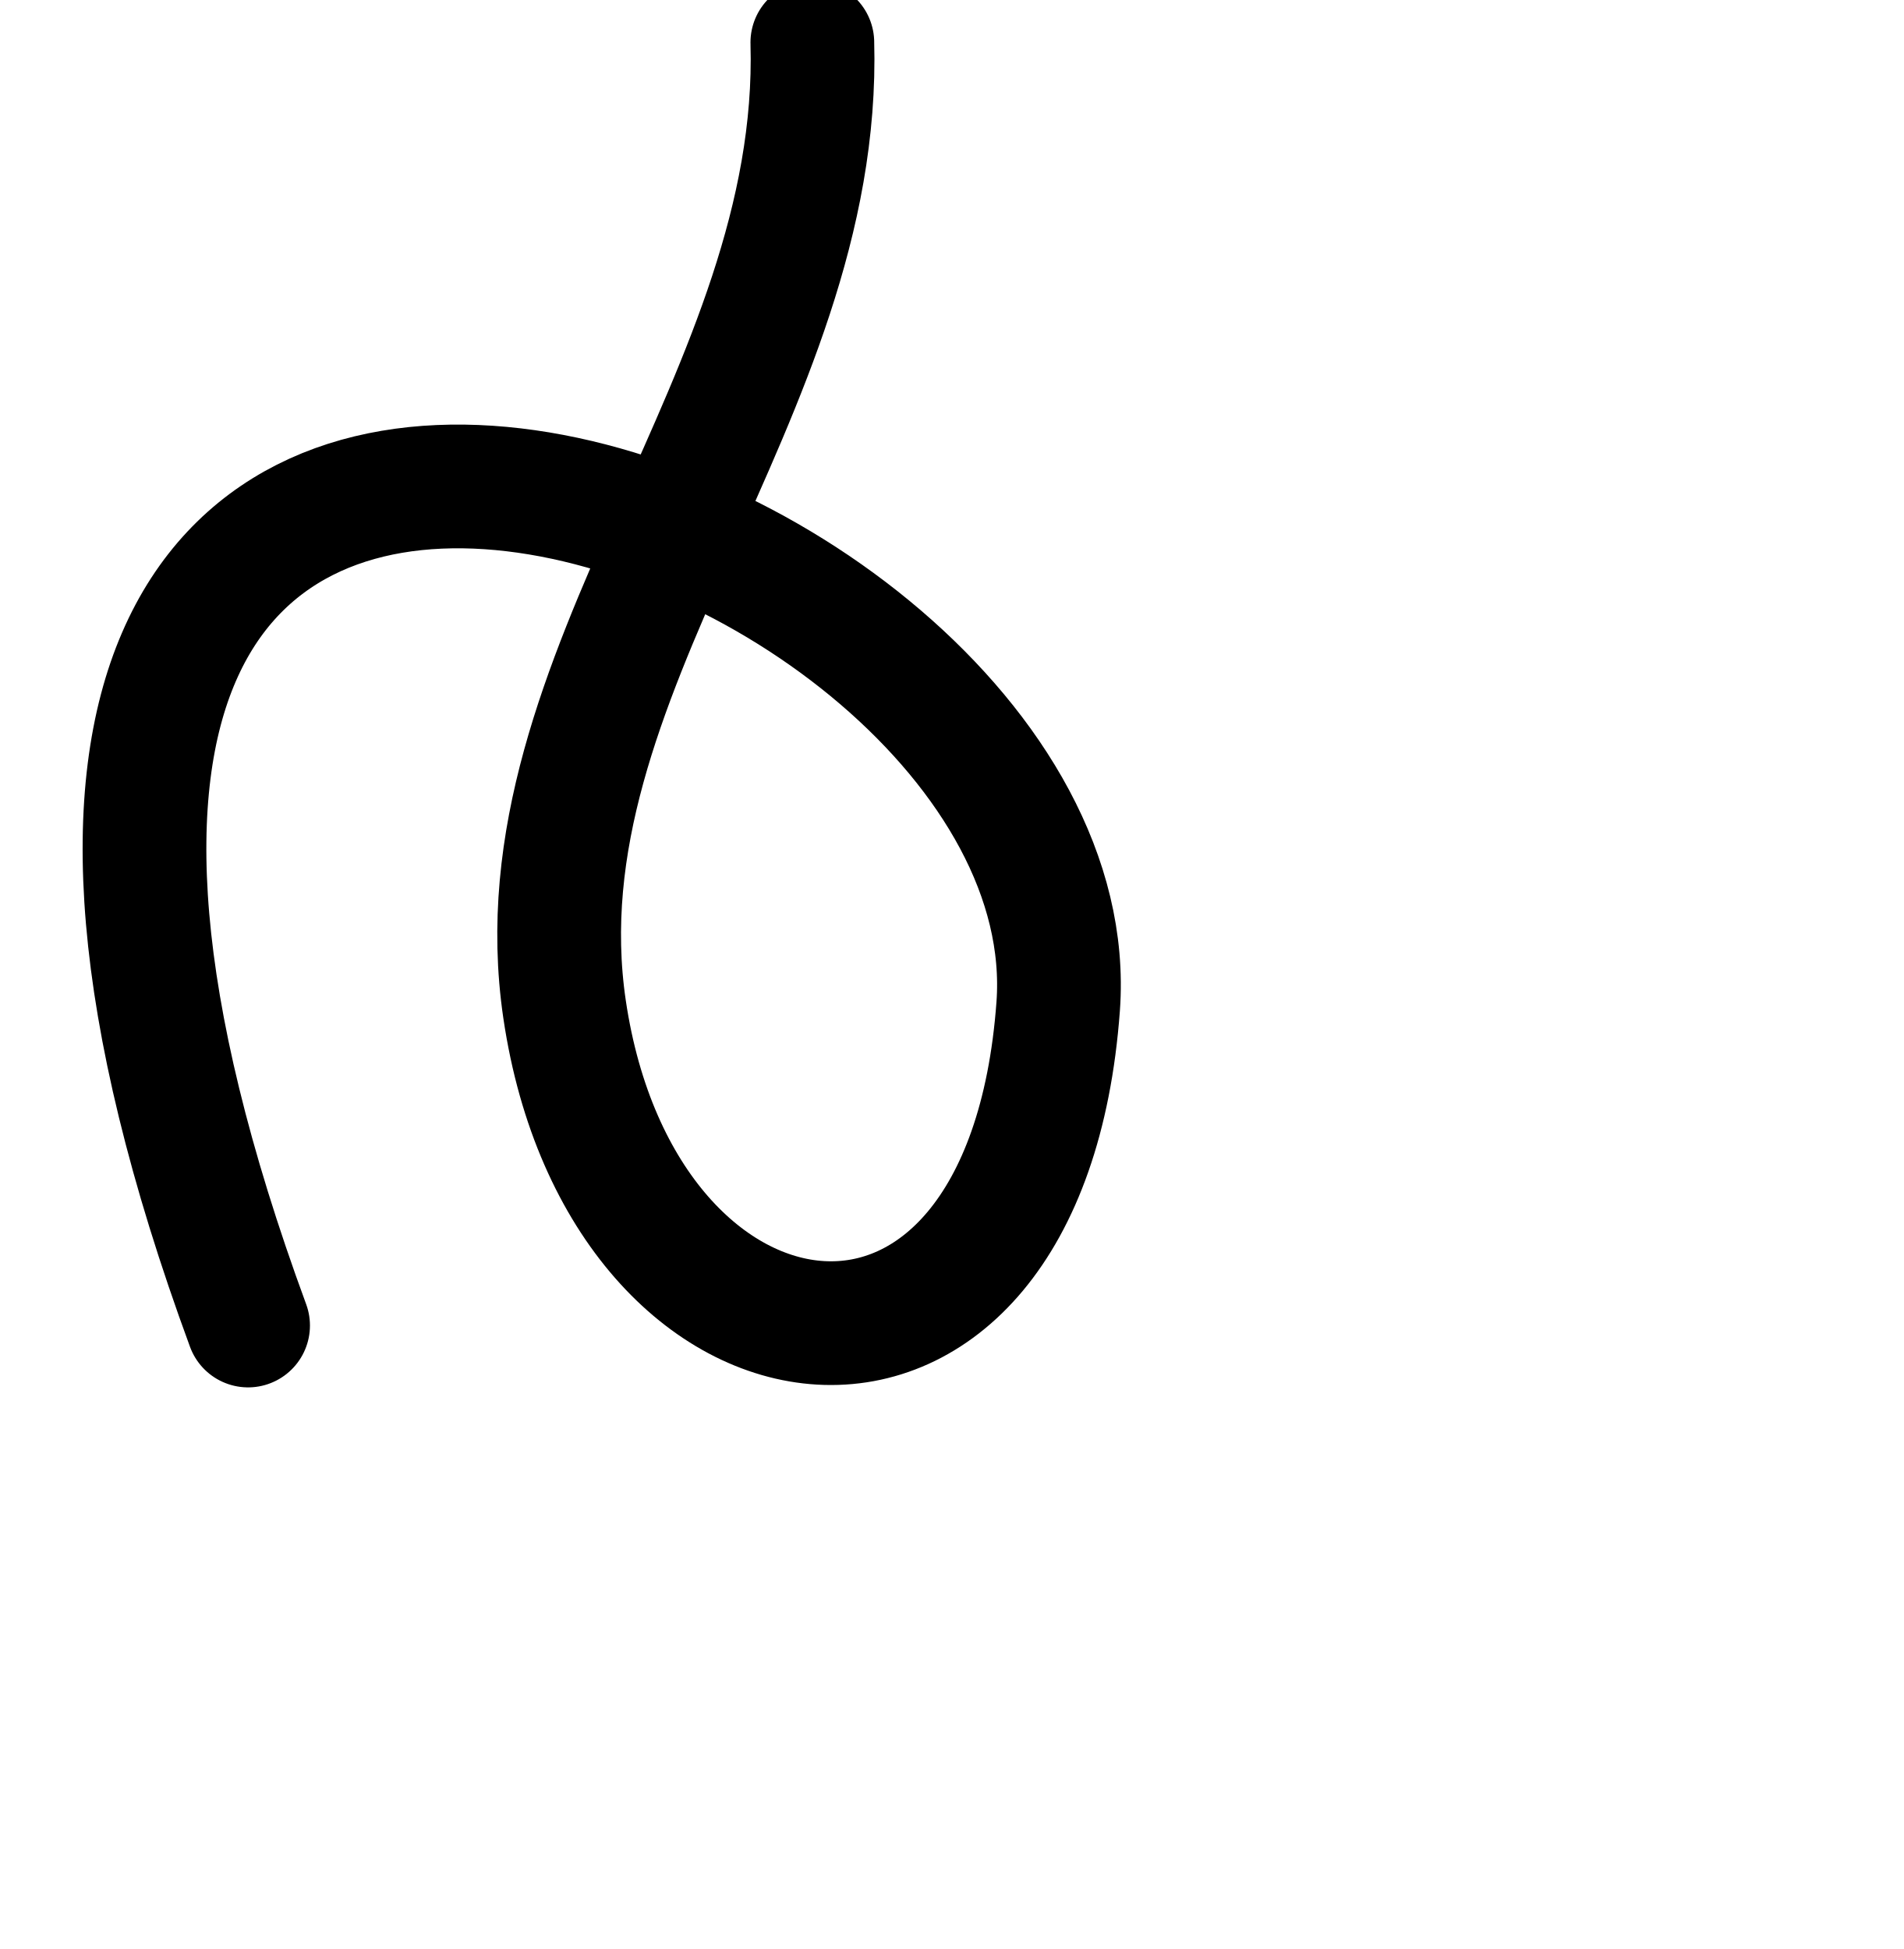
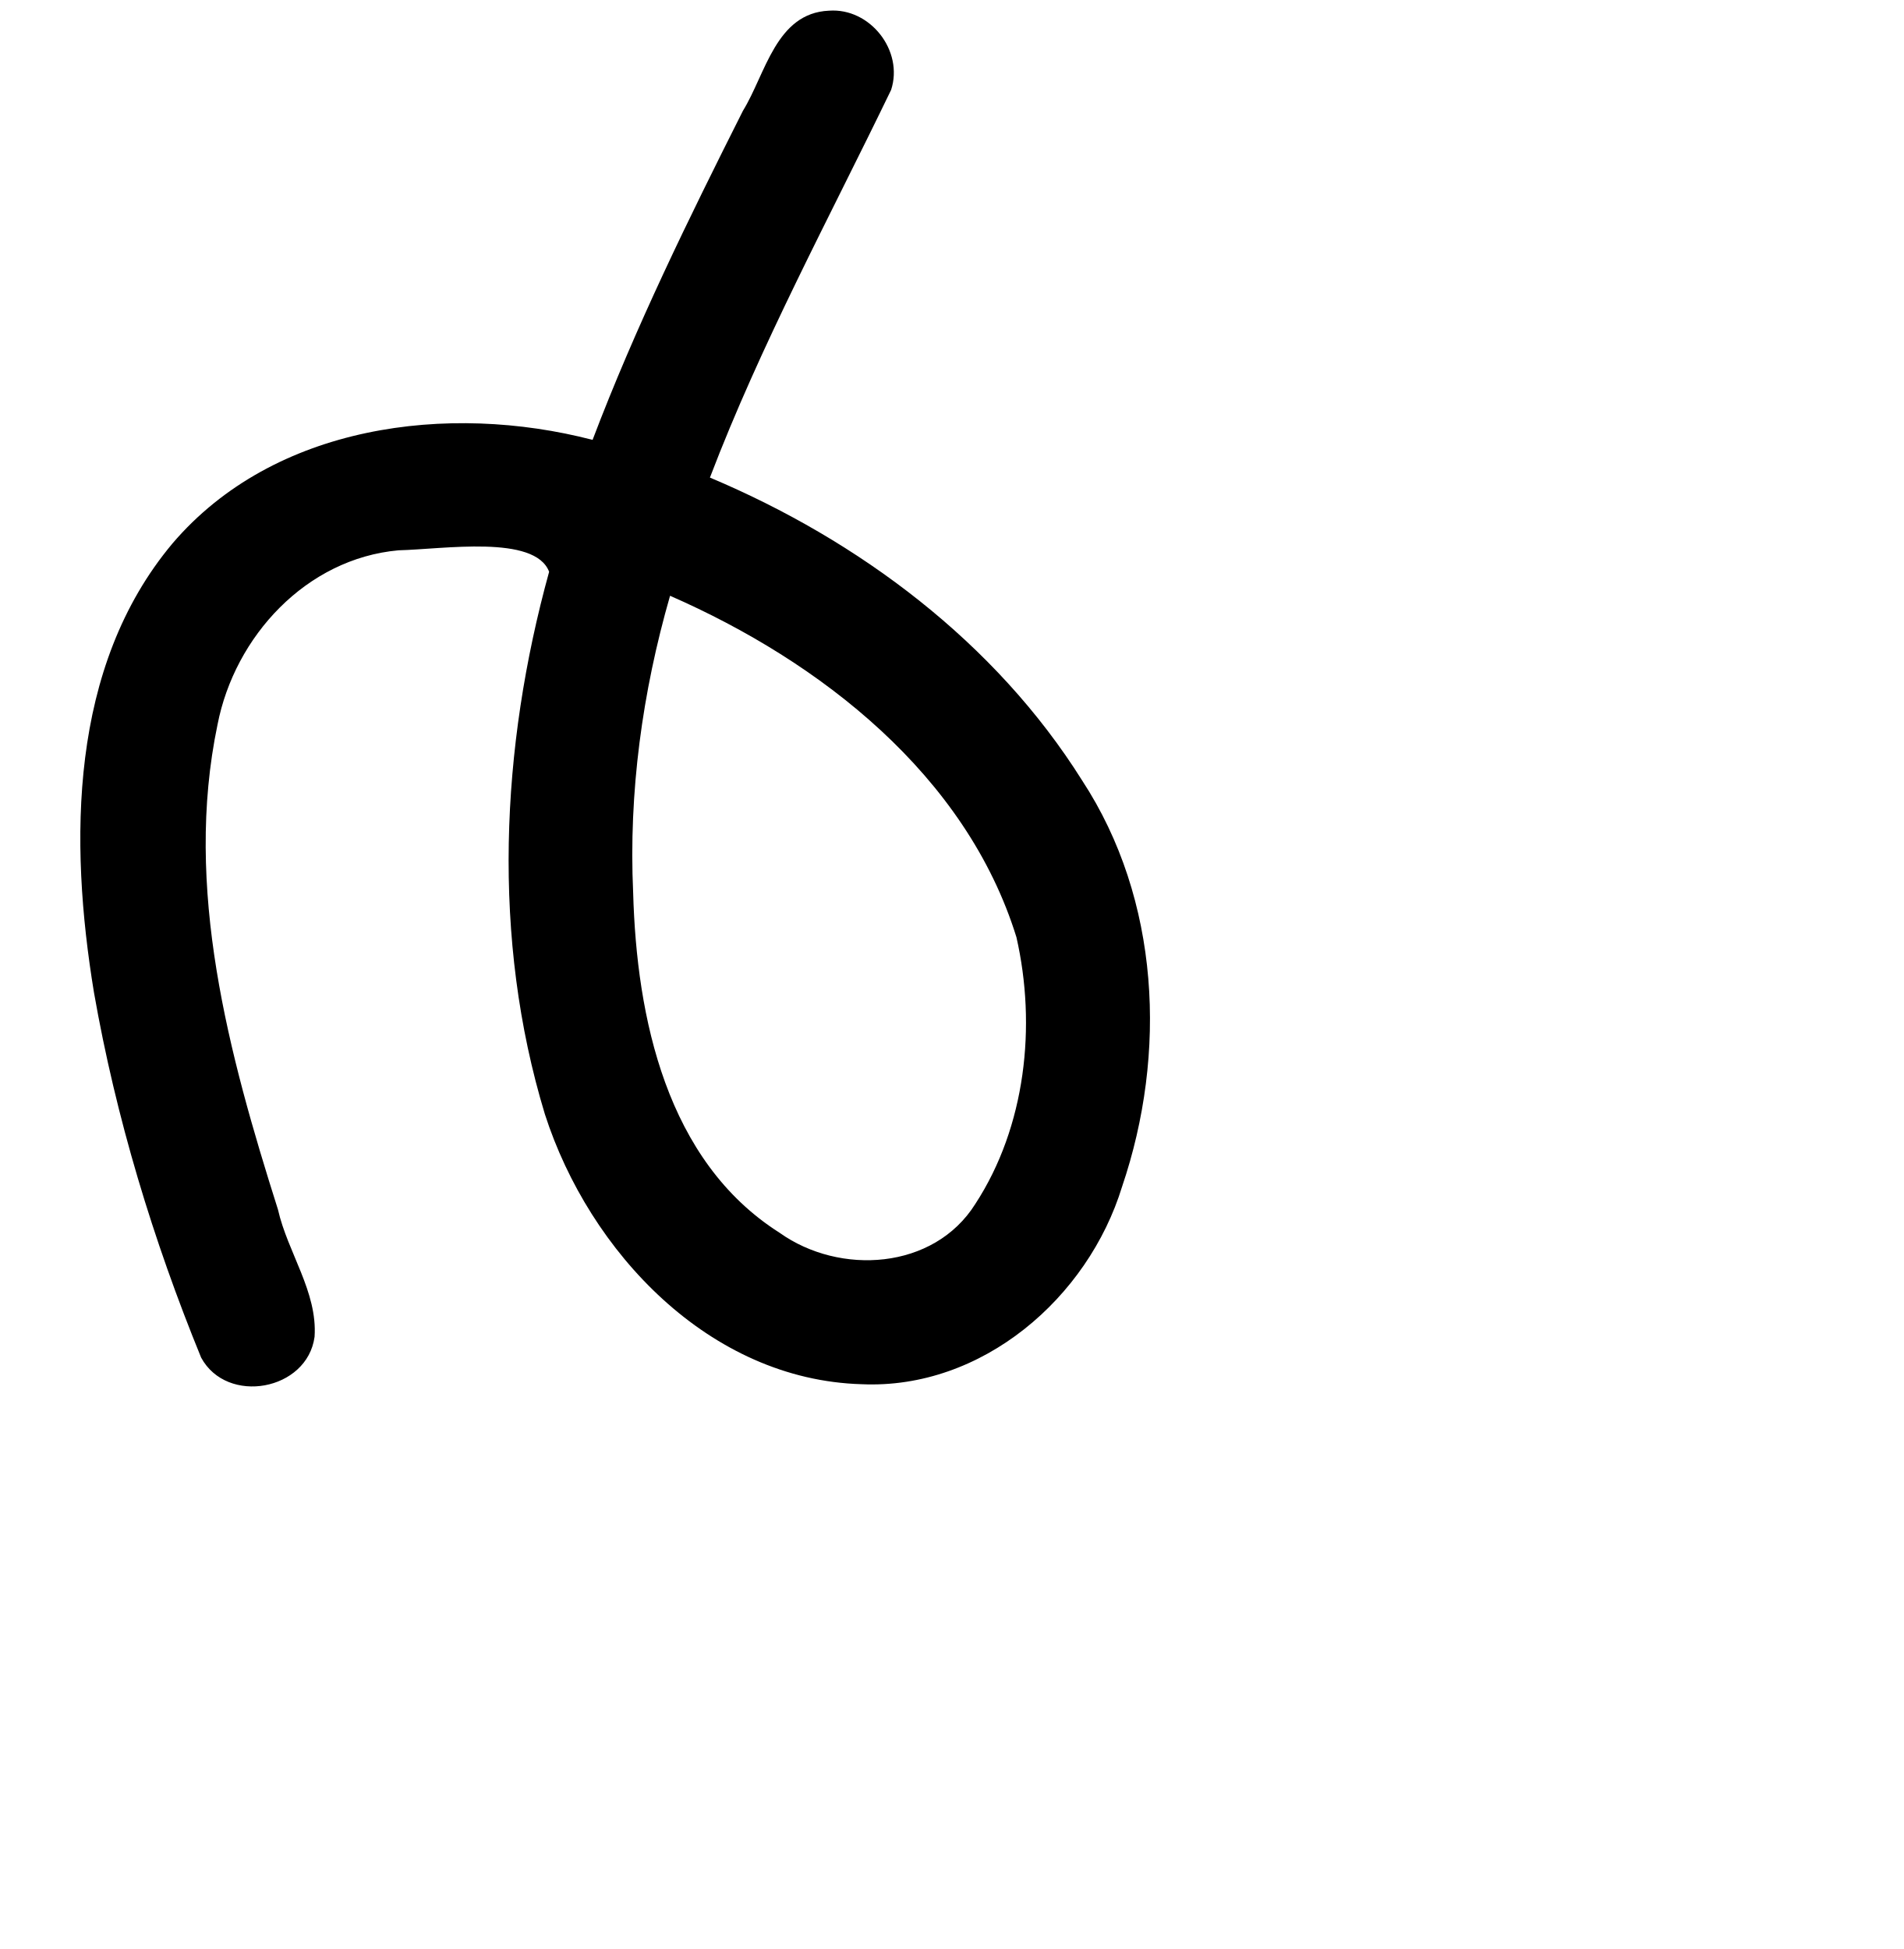
<svg xmlns="http://www.w3.org/2000/svg" width="2000" height="2048" id="svg2992" version="1.1">
  <defs id="defs5498" />
  <g id="layer1" transform="translate(0,1048)">
-     <path style="fill:none;stroke:#000000;stroke-width:130;stroke-linecap:round;stroke-linejoin:round;stroke-miterlimit:4;stroke-dasharray:none;stroke-opacity:1" d="M 260.655,1392.85 C -240,32 1151.265,517.199 1111.803,1057.47 1077.376,1528.814 654,1472 593.182,1060.634 541.021,707.827 864,416 853.505,44.604" id="path2985" transform="translate(0,-1048)" />
+     <path style="color:#000000;font-style:normal;font-variant:normal;font-weight:normal;font-stretch:normal;font-size:medium;line-height:normal;font-family:sans-serif;text-indent:0;text-align:start;text-decoration:none;text-decoration-line:none;text-decoration-style:solid;text-decoration-color:#000000;letter-spacing:normal;word-spacing:normal;text-transform:none;direction:ltr;block-progression:tb;writing-mode:lr-tb;baseline-shift:baseline;text-anchor:start;clip-rule:nonzero;display:inline;overflow:visible;visibility:visible;opacity:1;isolation:auto;mix-blend-mode:normal;color-interpolation:sRGB;color-interpolation-filters:linearRGB;solid-color:#000000;solid-opacity:1;fill:#000000;fill-opacity:1;fill-rule:nonzero;stroke:none;stroke-width:130;stroke-linecap:round;stroke-linejoin:round;stroke-miterlimit:4;stroke-dasharray:none;stroke-dashoffset:0;stroke-opacity:1;color-rendering:auto;image-rendering:auto;shape-rendering:auto;text-rendering:auto;enable-background:accumulate" d="m 871.021,-1036.775 c -55.787,2.448 -66.58,66.475 -90.39,105.114 C 723.644,-818.427 667.642,-704.409 622.617,-585.785 470.847,-625.2 287.881,-601.991 181.19,-476.909 72.628,-347.272 72.654,-163.681 98.7,-5.272 121.734,126.263 160.836,255.105 211.321,378.555 c 27.23,50.177 111.529,34.725 119.191,-21.848 3.212,-47.122 -28.26,-88.568 -38.448,-133.677 -51.633,-162.925 -99.314,-338.315 -63.514,-509.606 18.069,-92.801 93.269,-174.425 190.102,-183.161 46.939,-1.109 143.301,-16.757 158.297,22.556 -51.029,184.797 -60.552,385.386 -4.425,570.058 46.691,144.893 172.915,279.075 332.803,283.644 126.319,5.667 237.728,-90.434 273.671,-207.771 47.306,-139.471 39.988,-301.359 -42.062,-426.7 -91.03,-145.06 -234.506,-252.301 -391.036,-318.209 53.535,-140.246 125.226,-272.536 190.374,-407.39 13.382,-41.168 -22.047,-86.39 -65.252,-83.225 z m -167.012,614.811 c 157.943,69.135 311.099,188.352 363.924,358.745 21.263,93.313 9.721,199.094 -43.133,280.233 -43.61,69.541 -142.586,75.431 -205.807,30.312 C 700.198,171.929 668.857,21.189 665.246,-109.771 c -4.837,-105.337 9.632,-210.998 38.764,-312.194 z" id="path2985" />
+     <path style="fill:none;stroke:#000000;stroke-width:130;stroke-linecap:round;stroke-linejoin:round;stroke-miterlimit:4;stroke-dasharray:none;stroke-opacity:1" d="M -1337.739,336.112 C -1858.343,-1022.249 -460.791,-543.127 -460.995,1.346 -461.172,473.082 -928.721,415.118 -991.963,4.504 -1046.202,-347.658 -910.004,-638.951 -721.267,-1009.668" id="path2985-5" />
  </g>
</svg>
